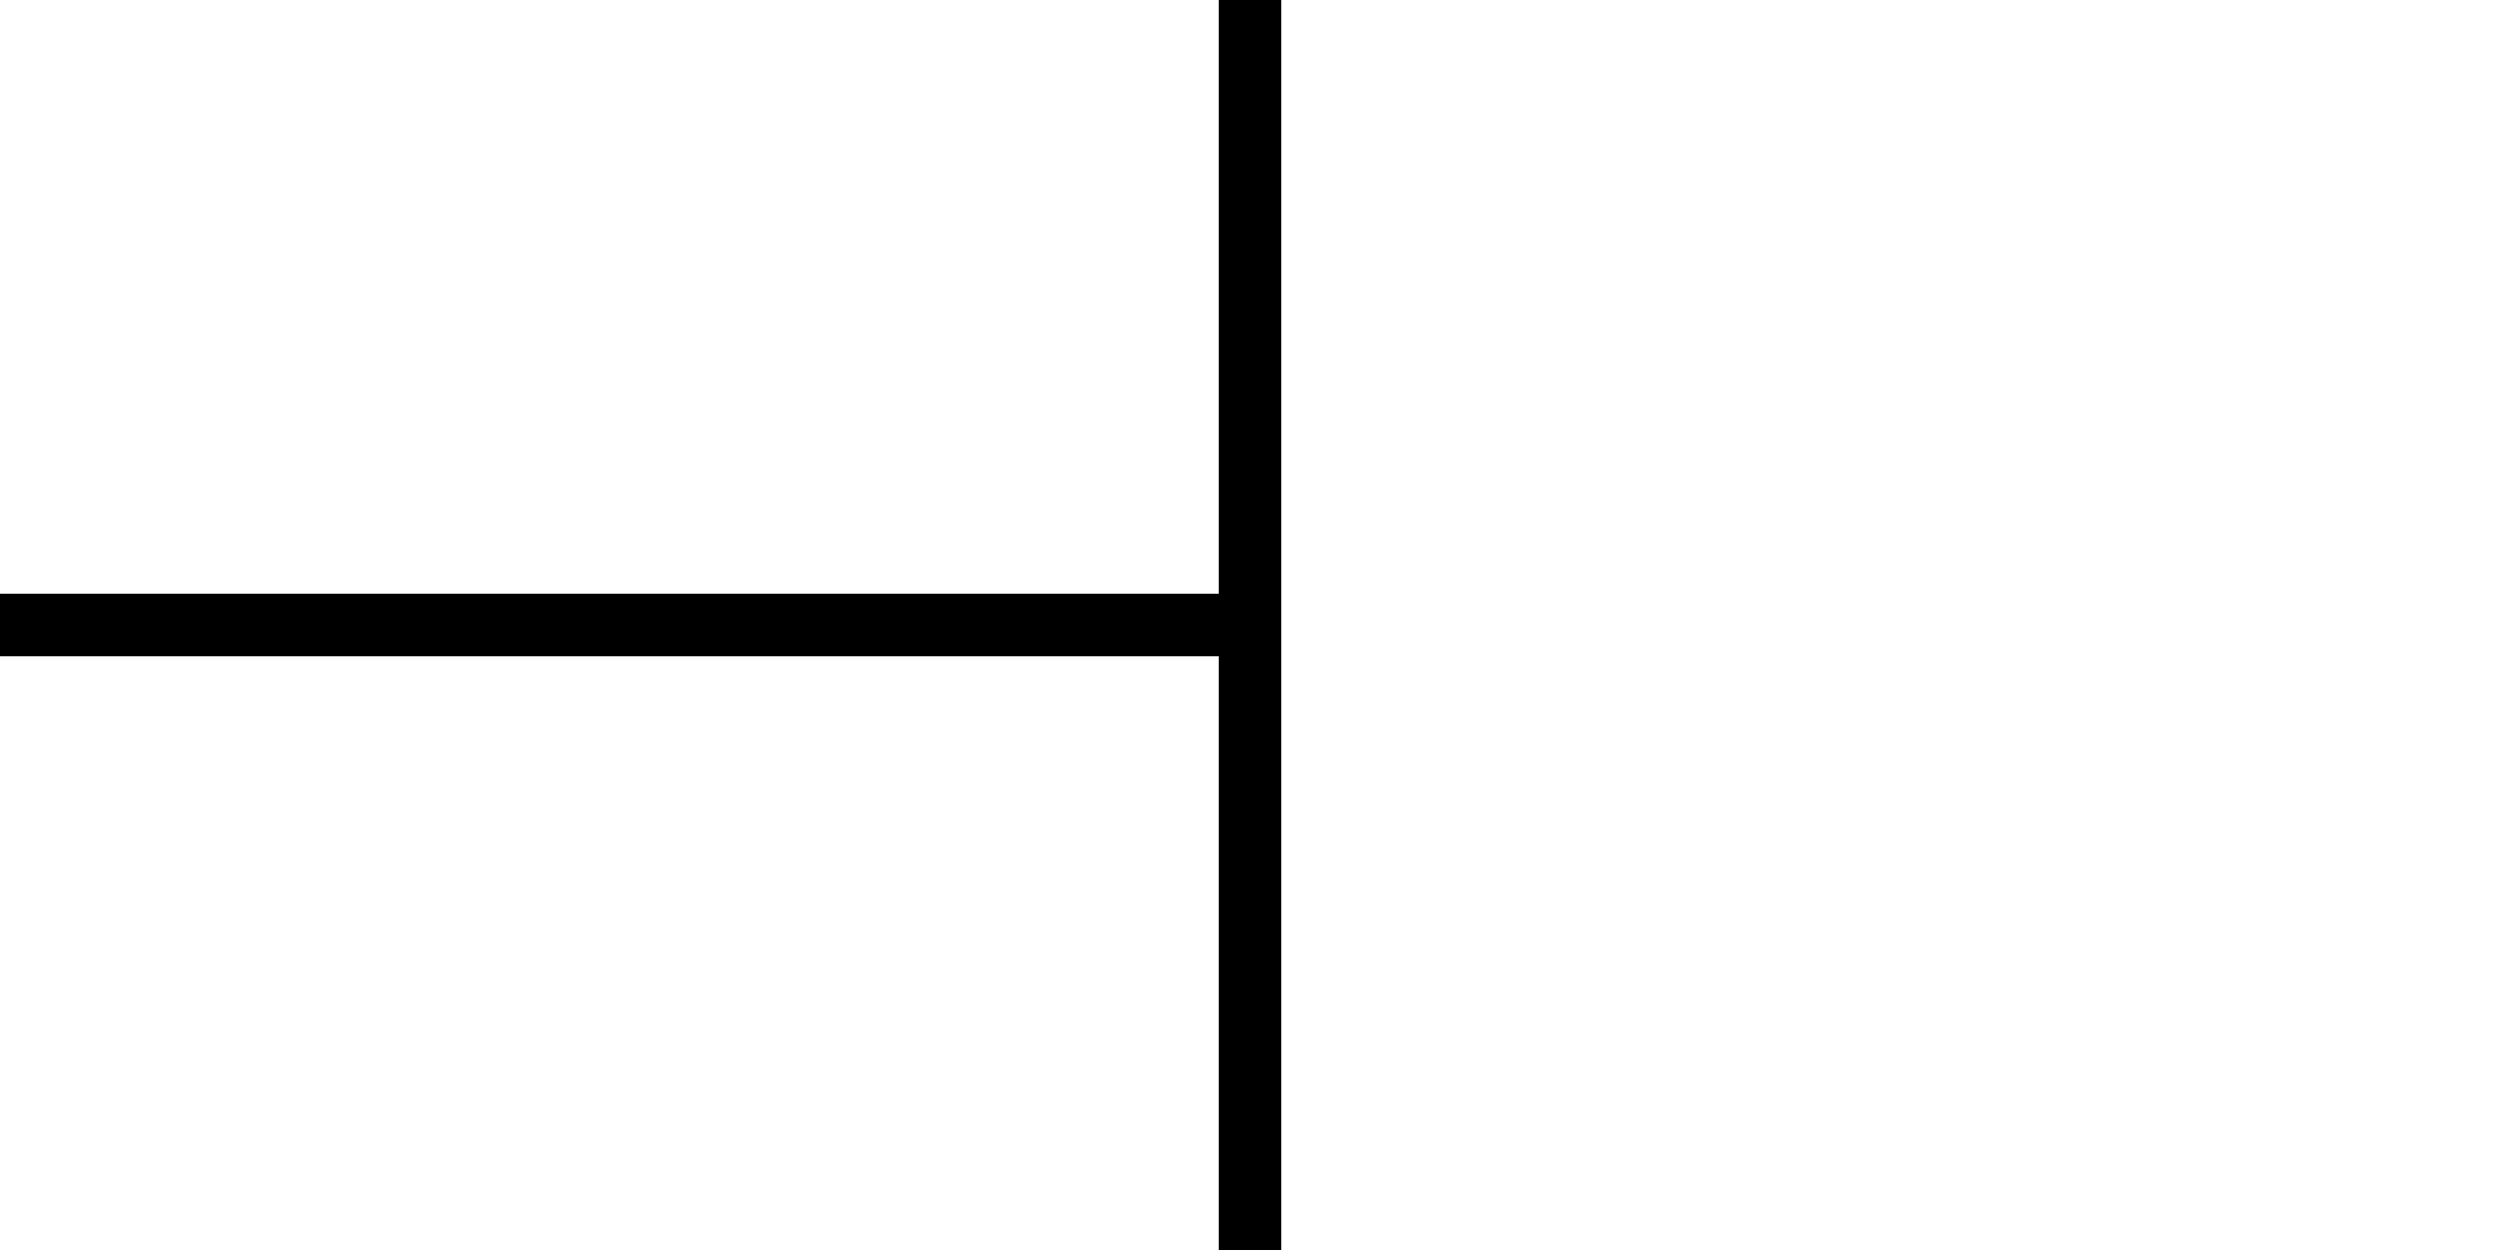
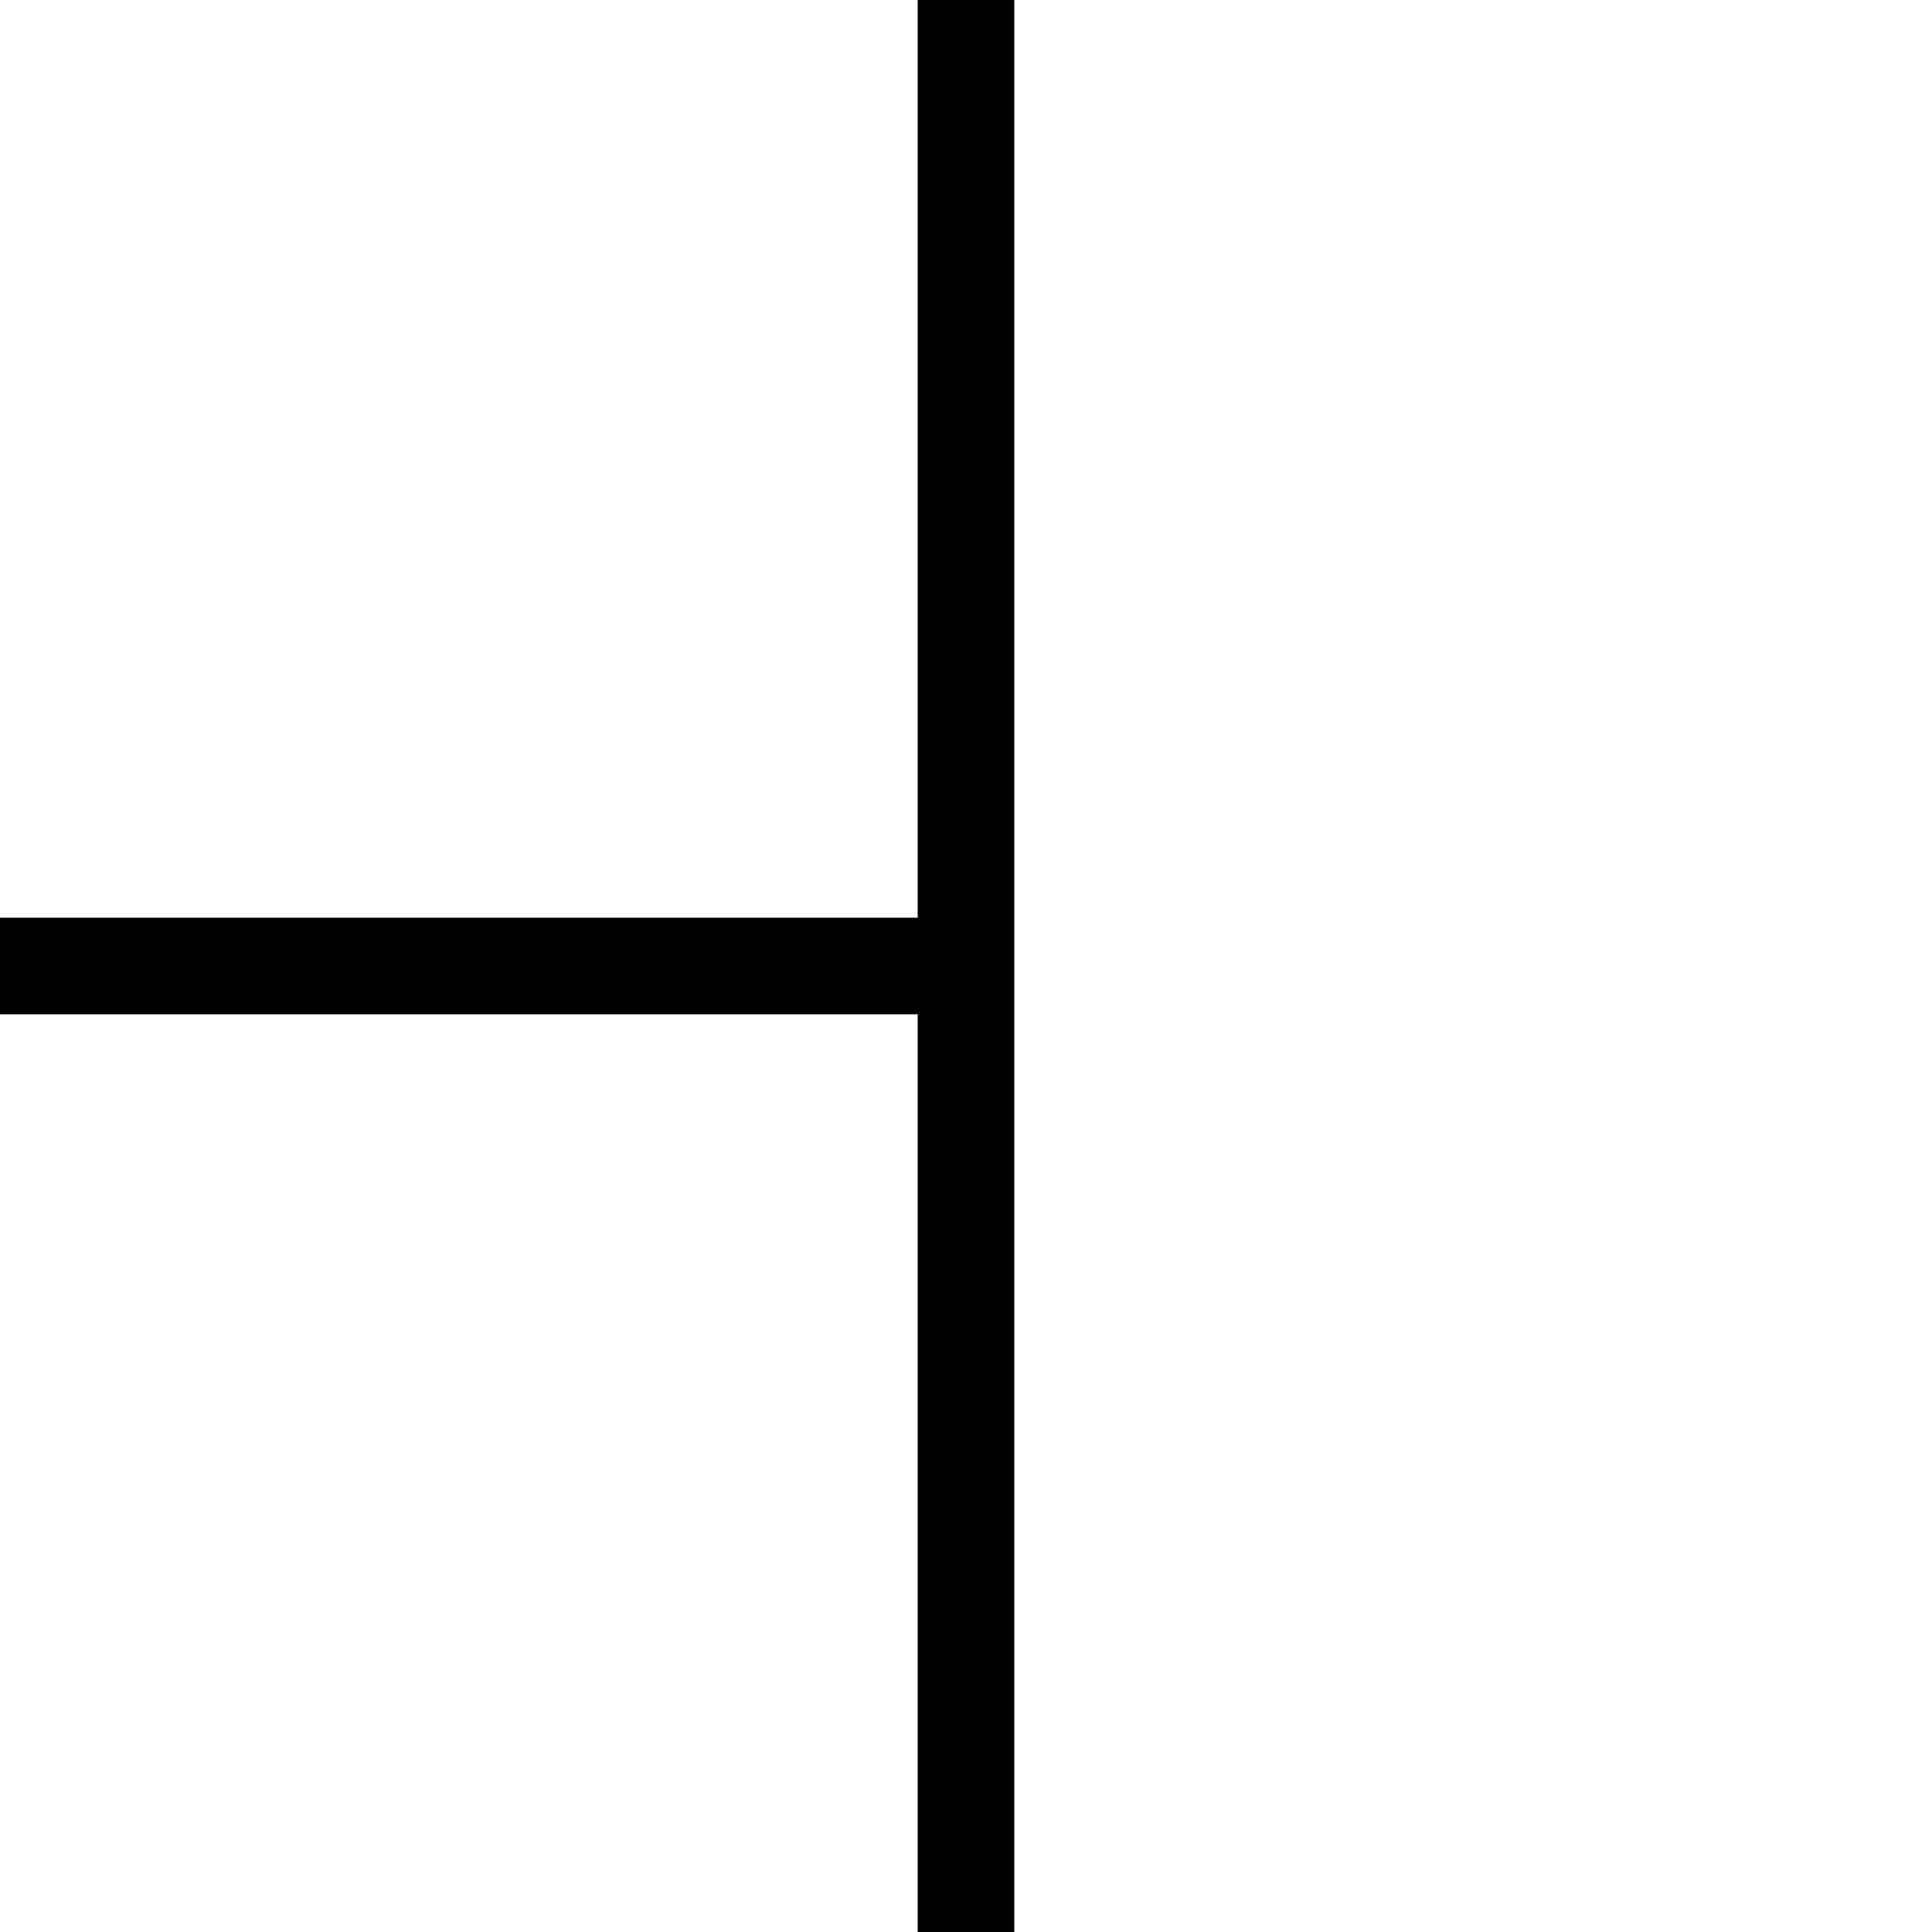
- <svg xmlns="http://www.w3.org/2000/svg" width="200" height="100">
-   <line x1="100" y1="0" x2="100" y2="100" style="stroke: black; stroke-width:5" />
-   <line x1="0" y1="50" x2="100" y2="50" style="stroke: black; stroke-width:5" />
+ <svg xmlns="http://www.w3.org/2000/svg" width="100" height="100">
+   <line x1="50" y1="0" x2="50" y2="100" style="stroke: black; stroke-width:5" />
+   <line x1="0" y1="50" x2="50" y2="50" style="stroke: black; stroke-width:5" />
</svg>
